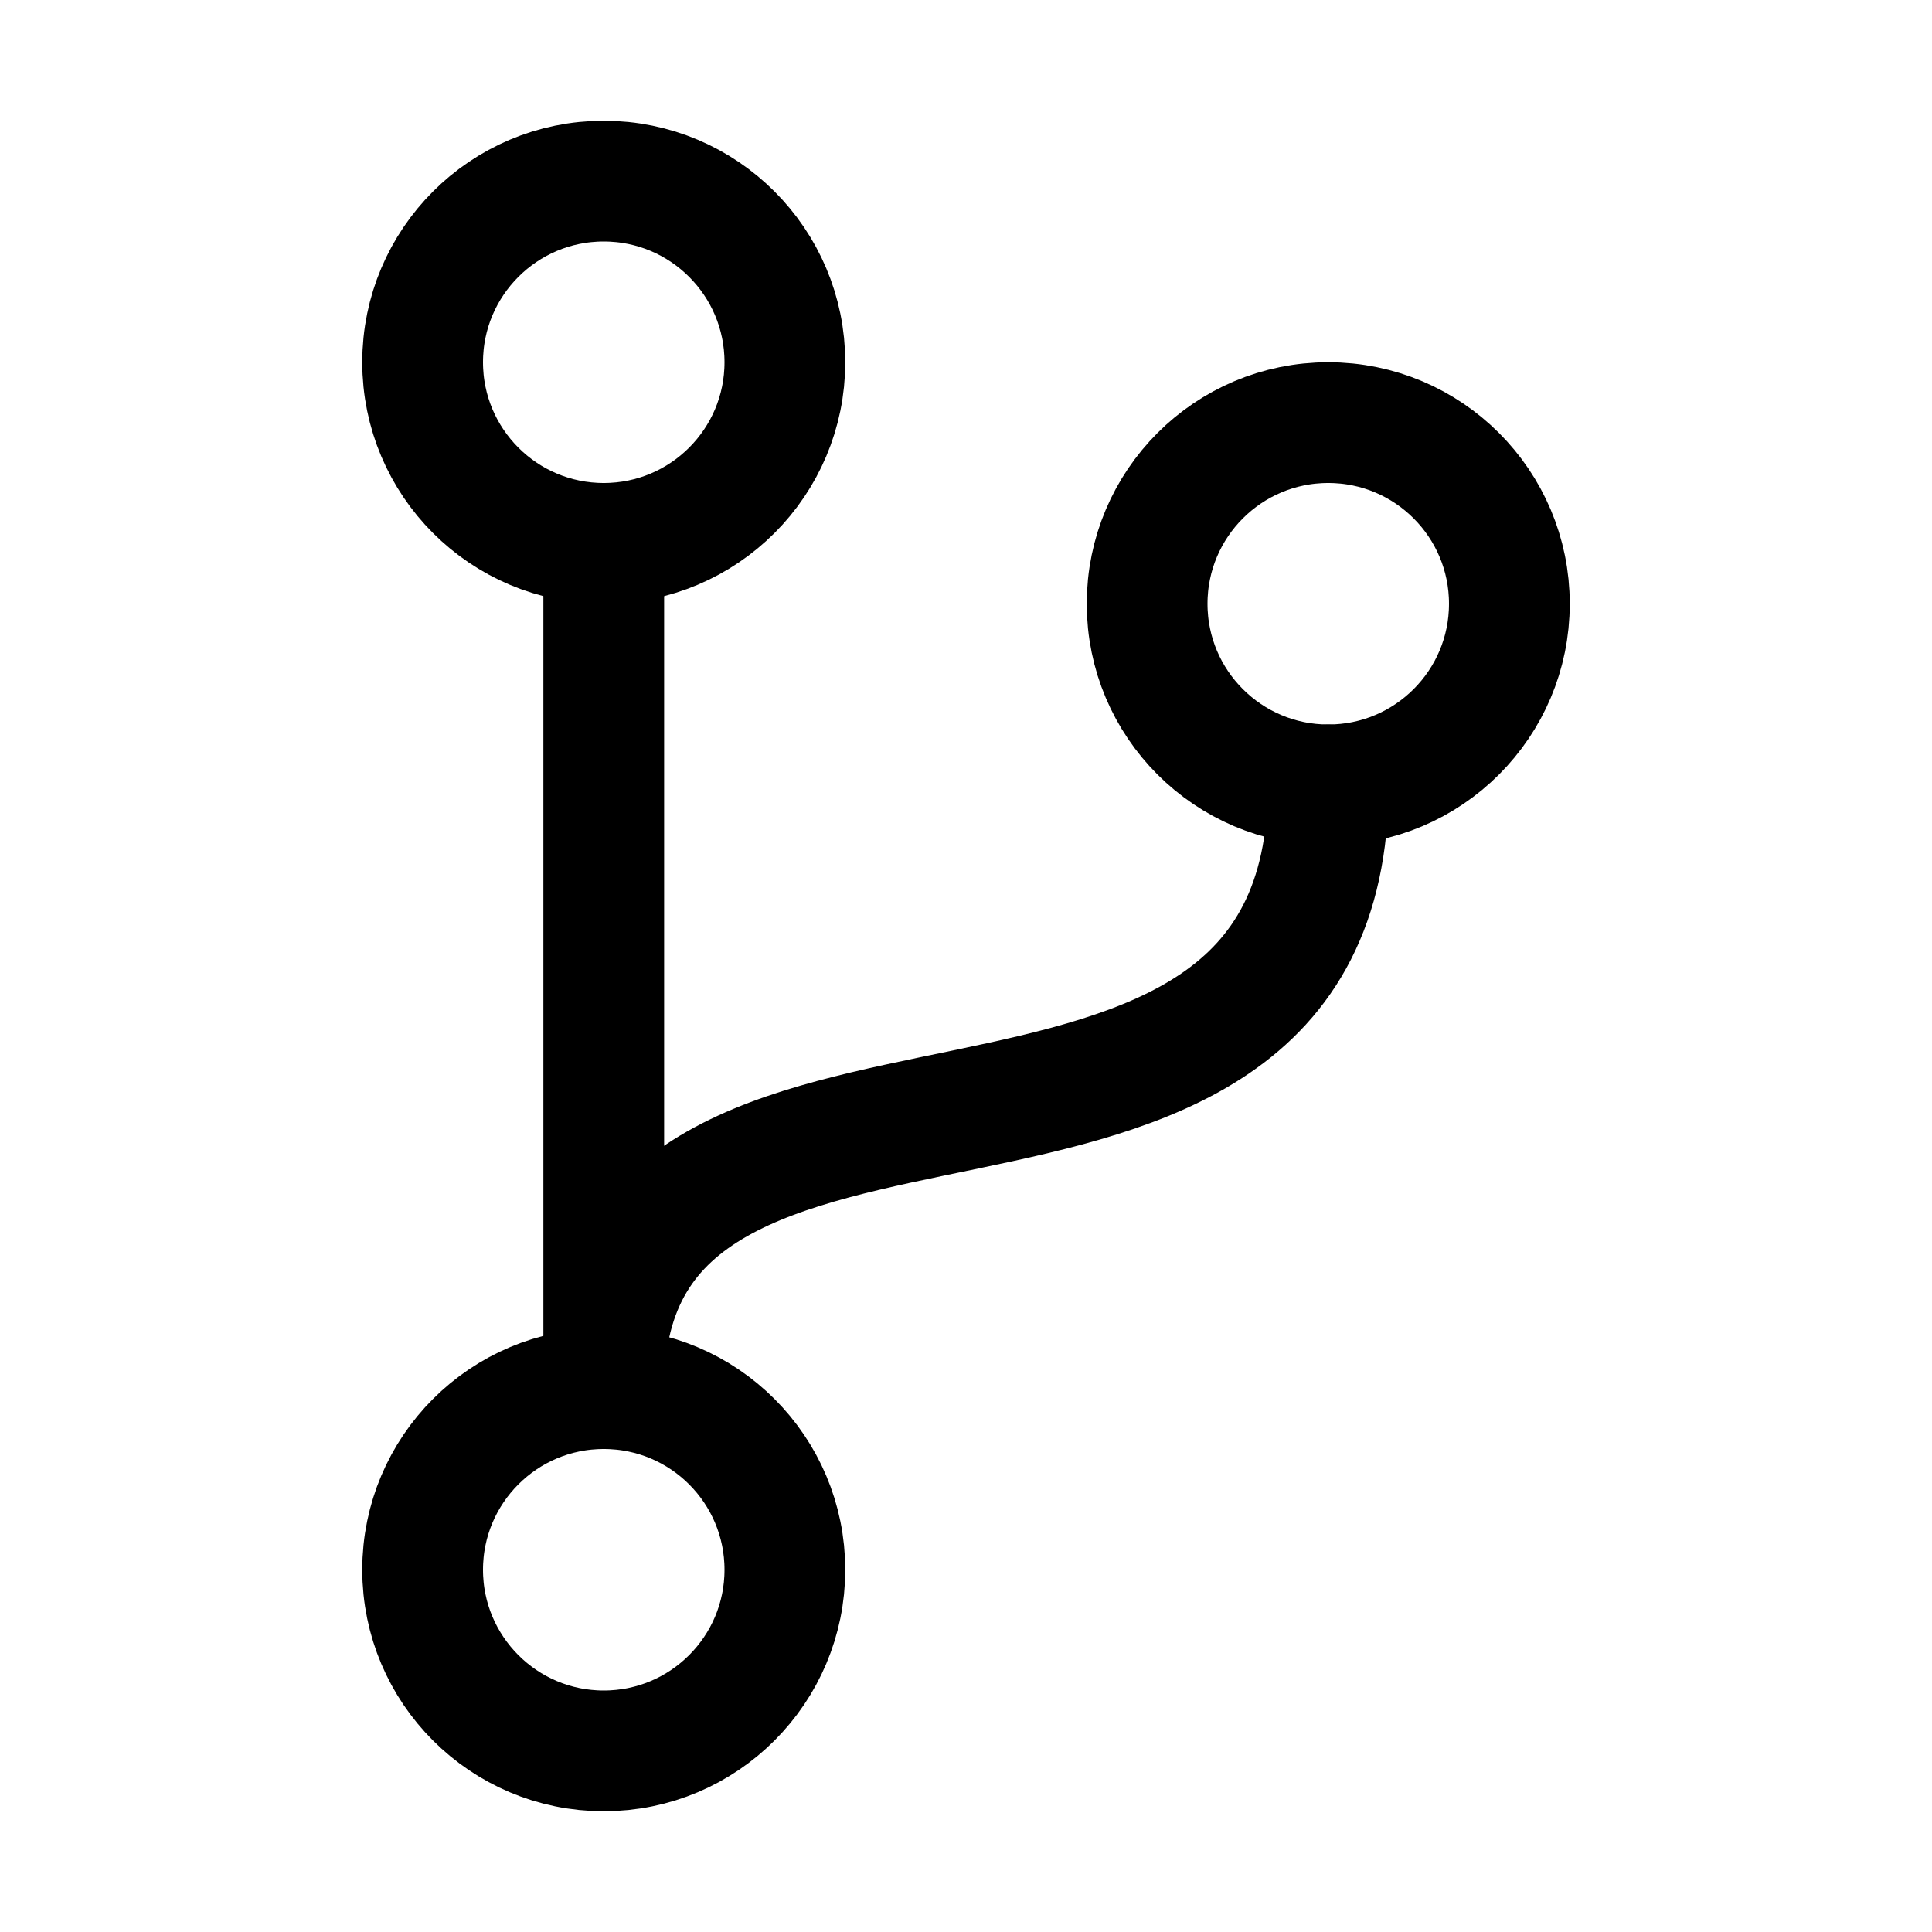
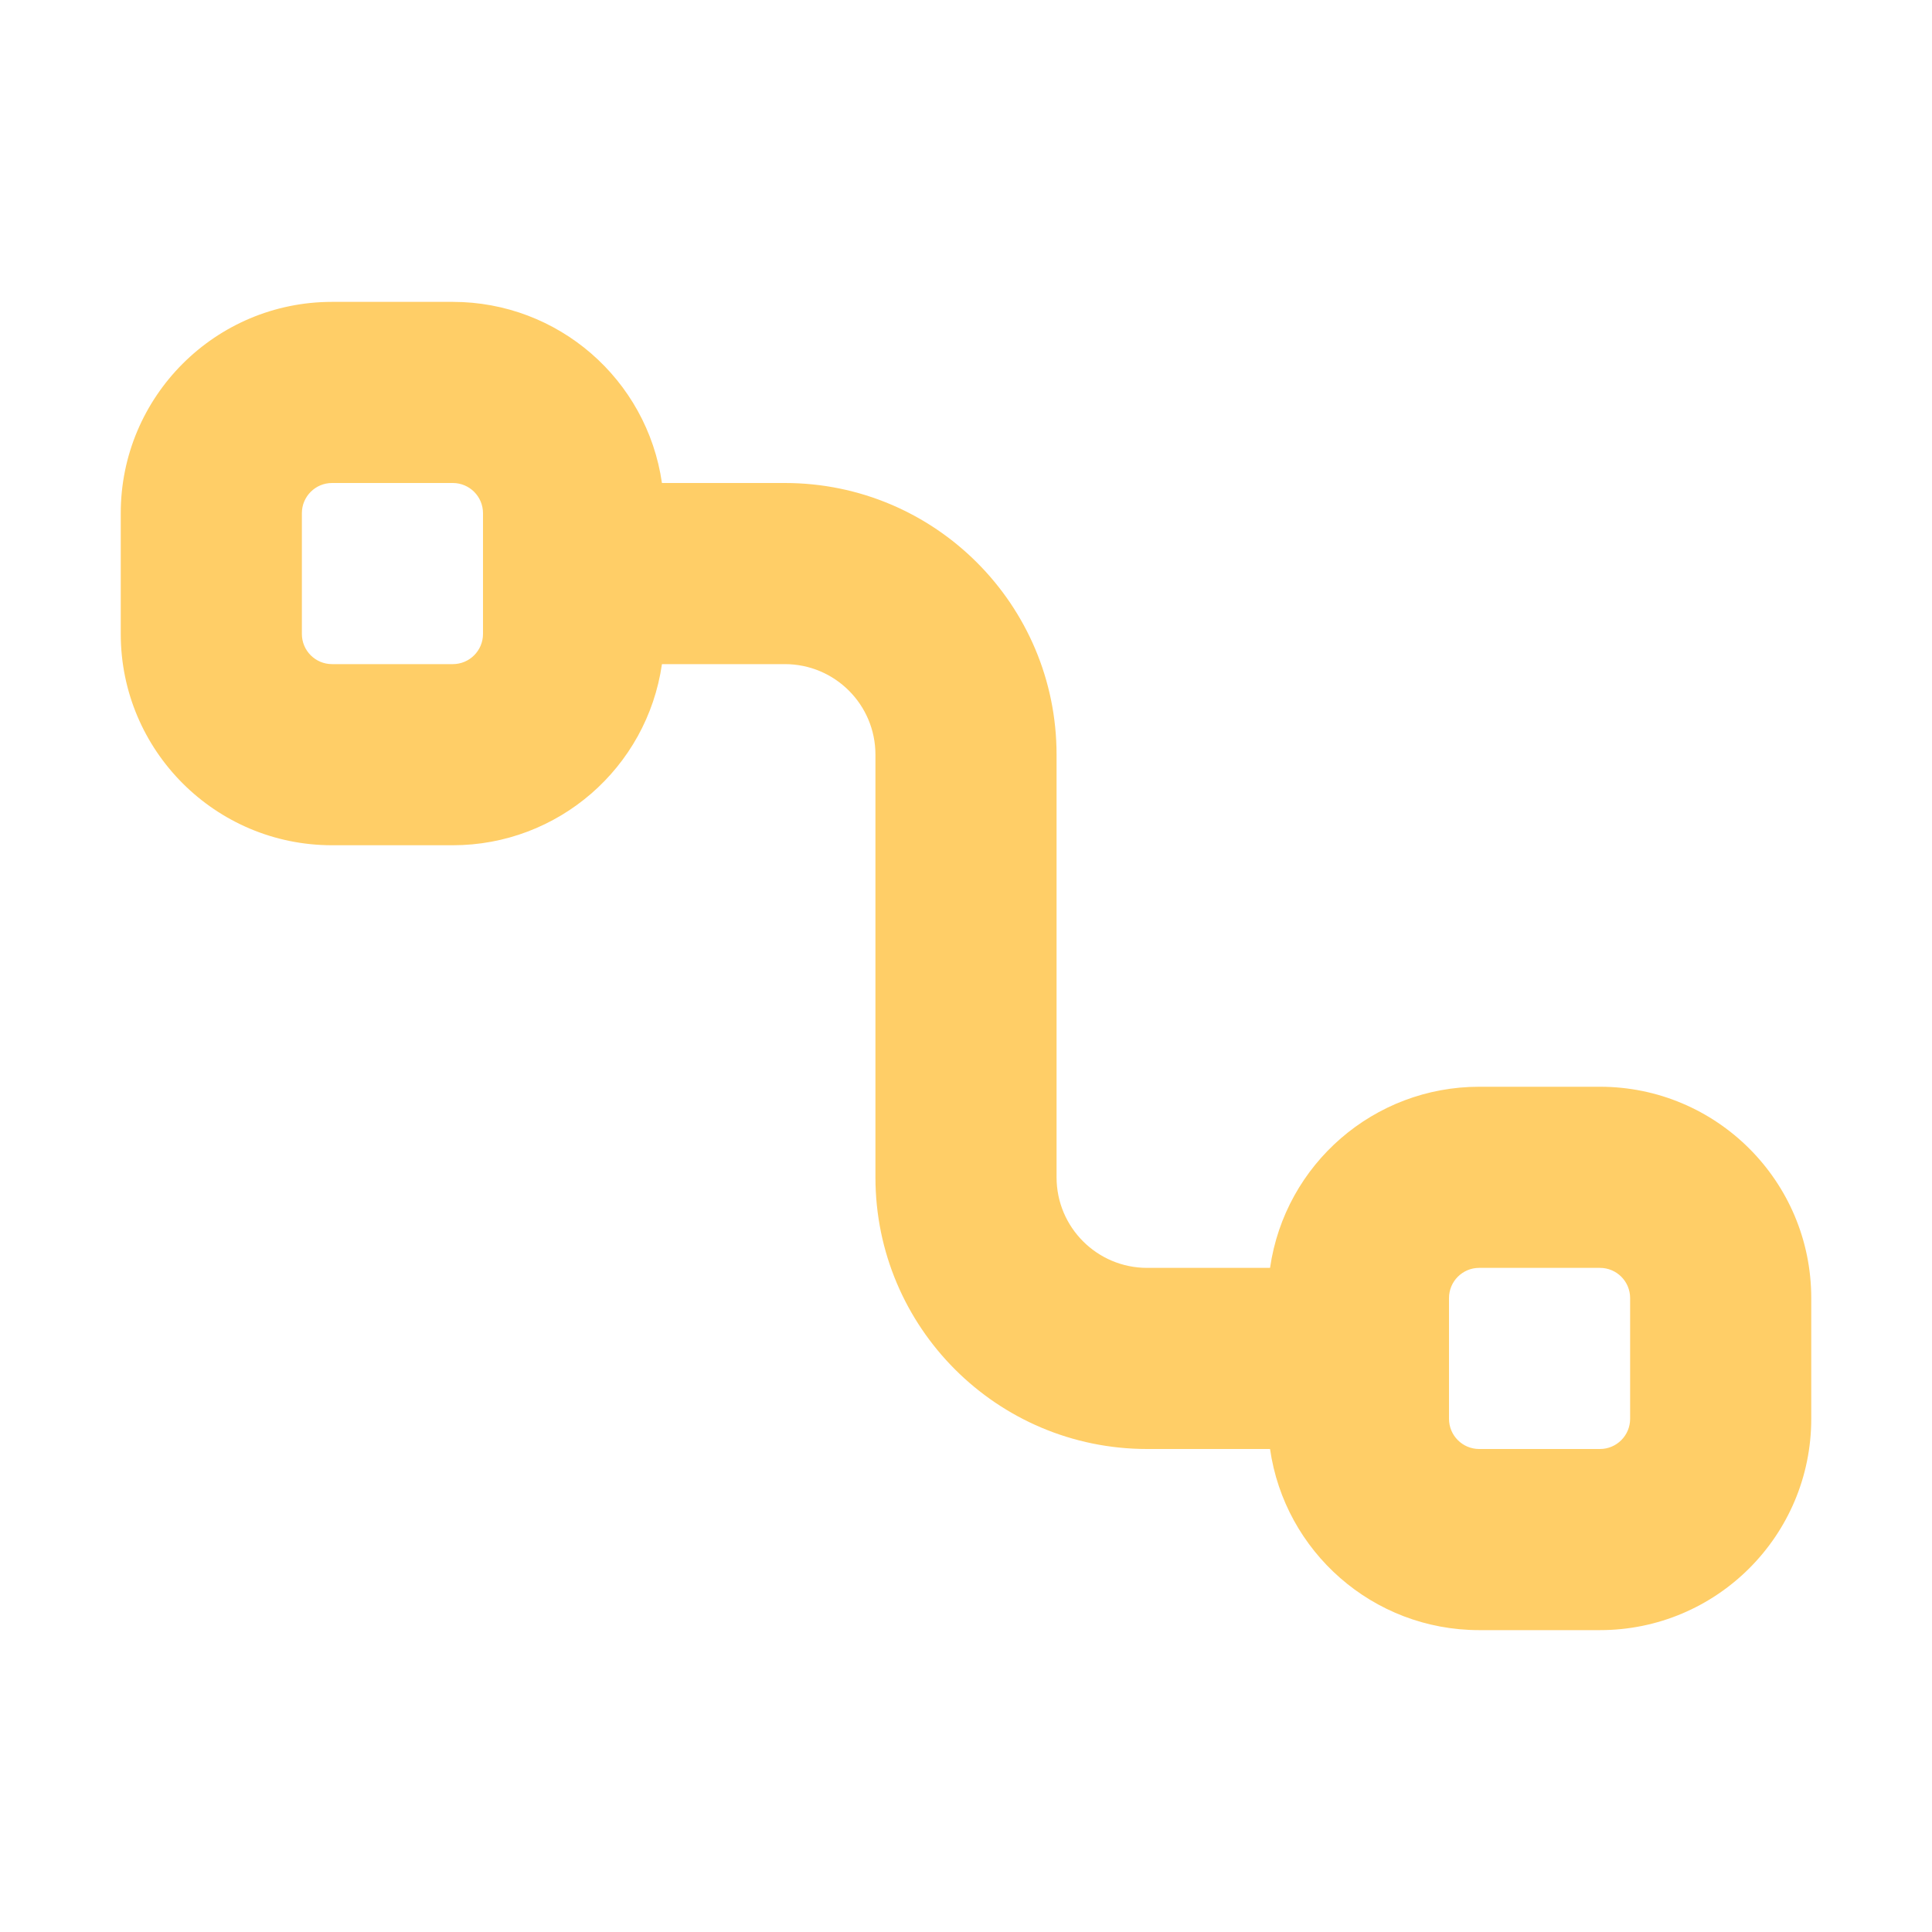
- <svg xmlns="http://www.w3.org/2000/svg" class="ionicon" viewBox="0 0 512 512">
-   <circle cx="160" cy="96" r="48" fill="none" stroke="currentColor" stroke-linecap="round" stroke-linejoin="round" stroke-width="32" />
-   <circle cx="160" cy="416" r="48" fill="none" stroke="currentColor" stroke-linecap="round" stroke-linejoin="round" stroke-width="32" />
-   <path fill="none" stroke="currentColor" stroke-linecap="round" stroke-linejoin="round" stroke-width="32" d="M160 368V144" />
-   <circle cx="352" cy="160" r="48" fill="none" stroke="currentColor" stroke-linecap="round" stroke-linejoin="round" stroke-width="32" />
-   <path d="M352 208c0 128-192 48-192 160" fill="none" stroke="currentColor" stroke-linecap="round" stroke-linejoin="round" stroke-width="32" />
+ <svg xmlns="http://www.w3.org/2000/svg" width="800px" height="800px" viewBox="0 0 16 16" fill="none">
+   <g id="SVGRepo_bgCarrier" stroke-width="0" />
+   <g id="SVGRepo_tracerCarrier" stroke-linecap="round" stroke-linejoin="round" />
+   <g id="SVGRepo_iconCarrier">
+     <path fill="#FFCE67" fill-rule="evenodd" d="M2.75 2.5A1.75 1.75 0 001 4.25v1C1 6.216 1.784 7 2.75 7h1a1.75 1.75 0 001.732-1.5H6.5a.75.75 0 01.75.75v3.5A2.25 2.25 0 009.5 12h1.018c.121.848.85 1.5 1.732 1.5h1A1.75 1.75 0 0015 11.75v-1A1.75 1.75 0 0013.25 9h-1a1.75 1.75 0 00-1.732 1.5H9.5a.75.75 0 01-.75-.75v-3.5A2.25 2.25 0 006.5 4H5.482A1.75 1.75 0 003.75 2.5h-1zM2.5 4.25A.25.25 0 012.75 4h1a.25.25 0 01.25.25v1a.25.25 0 01-.25.25h-1a.25.25 0 01-.25-.25v-1zm9.75 6.25a.25.25 0 00-.25.25v1c0 .138.112.25.25.25h1a.25.25 0 00.25-.25v-1a.25.25 0 00-.25-.25h-1z" clip-rule="evenodd" />
+   </g>
</svg>
